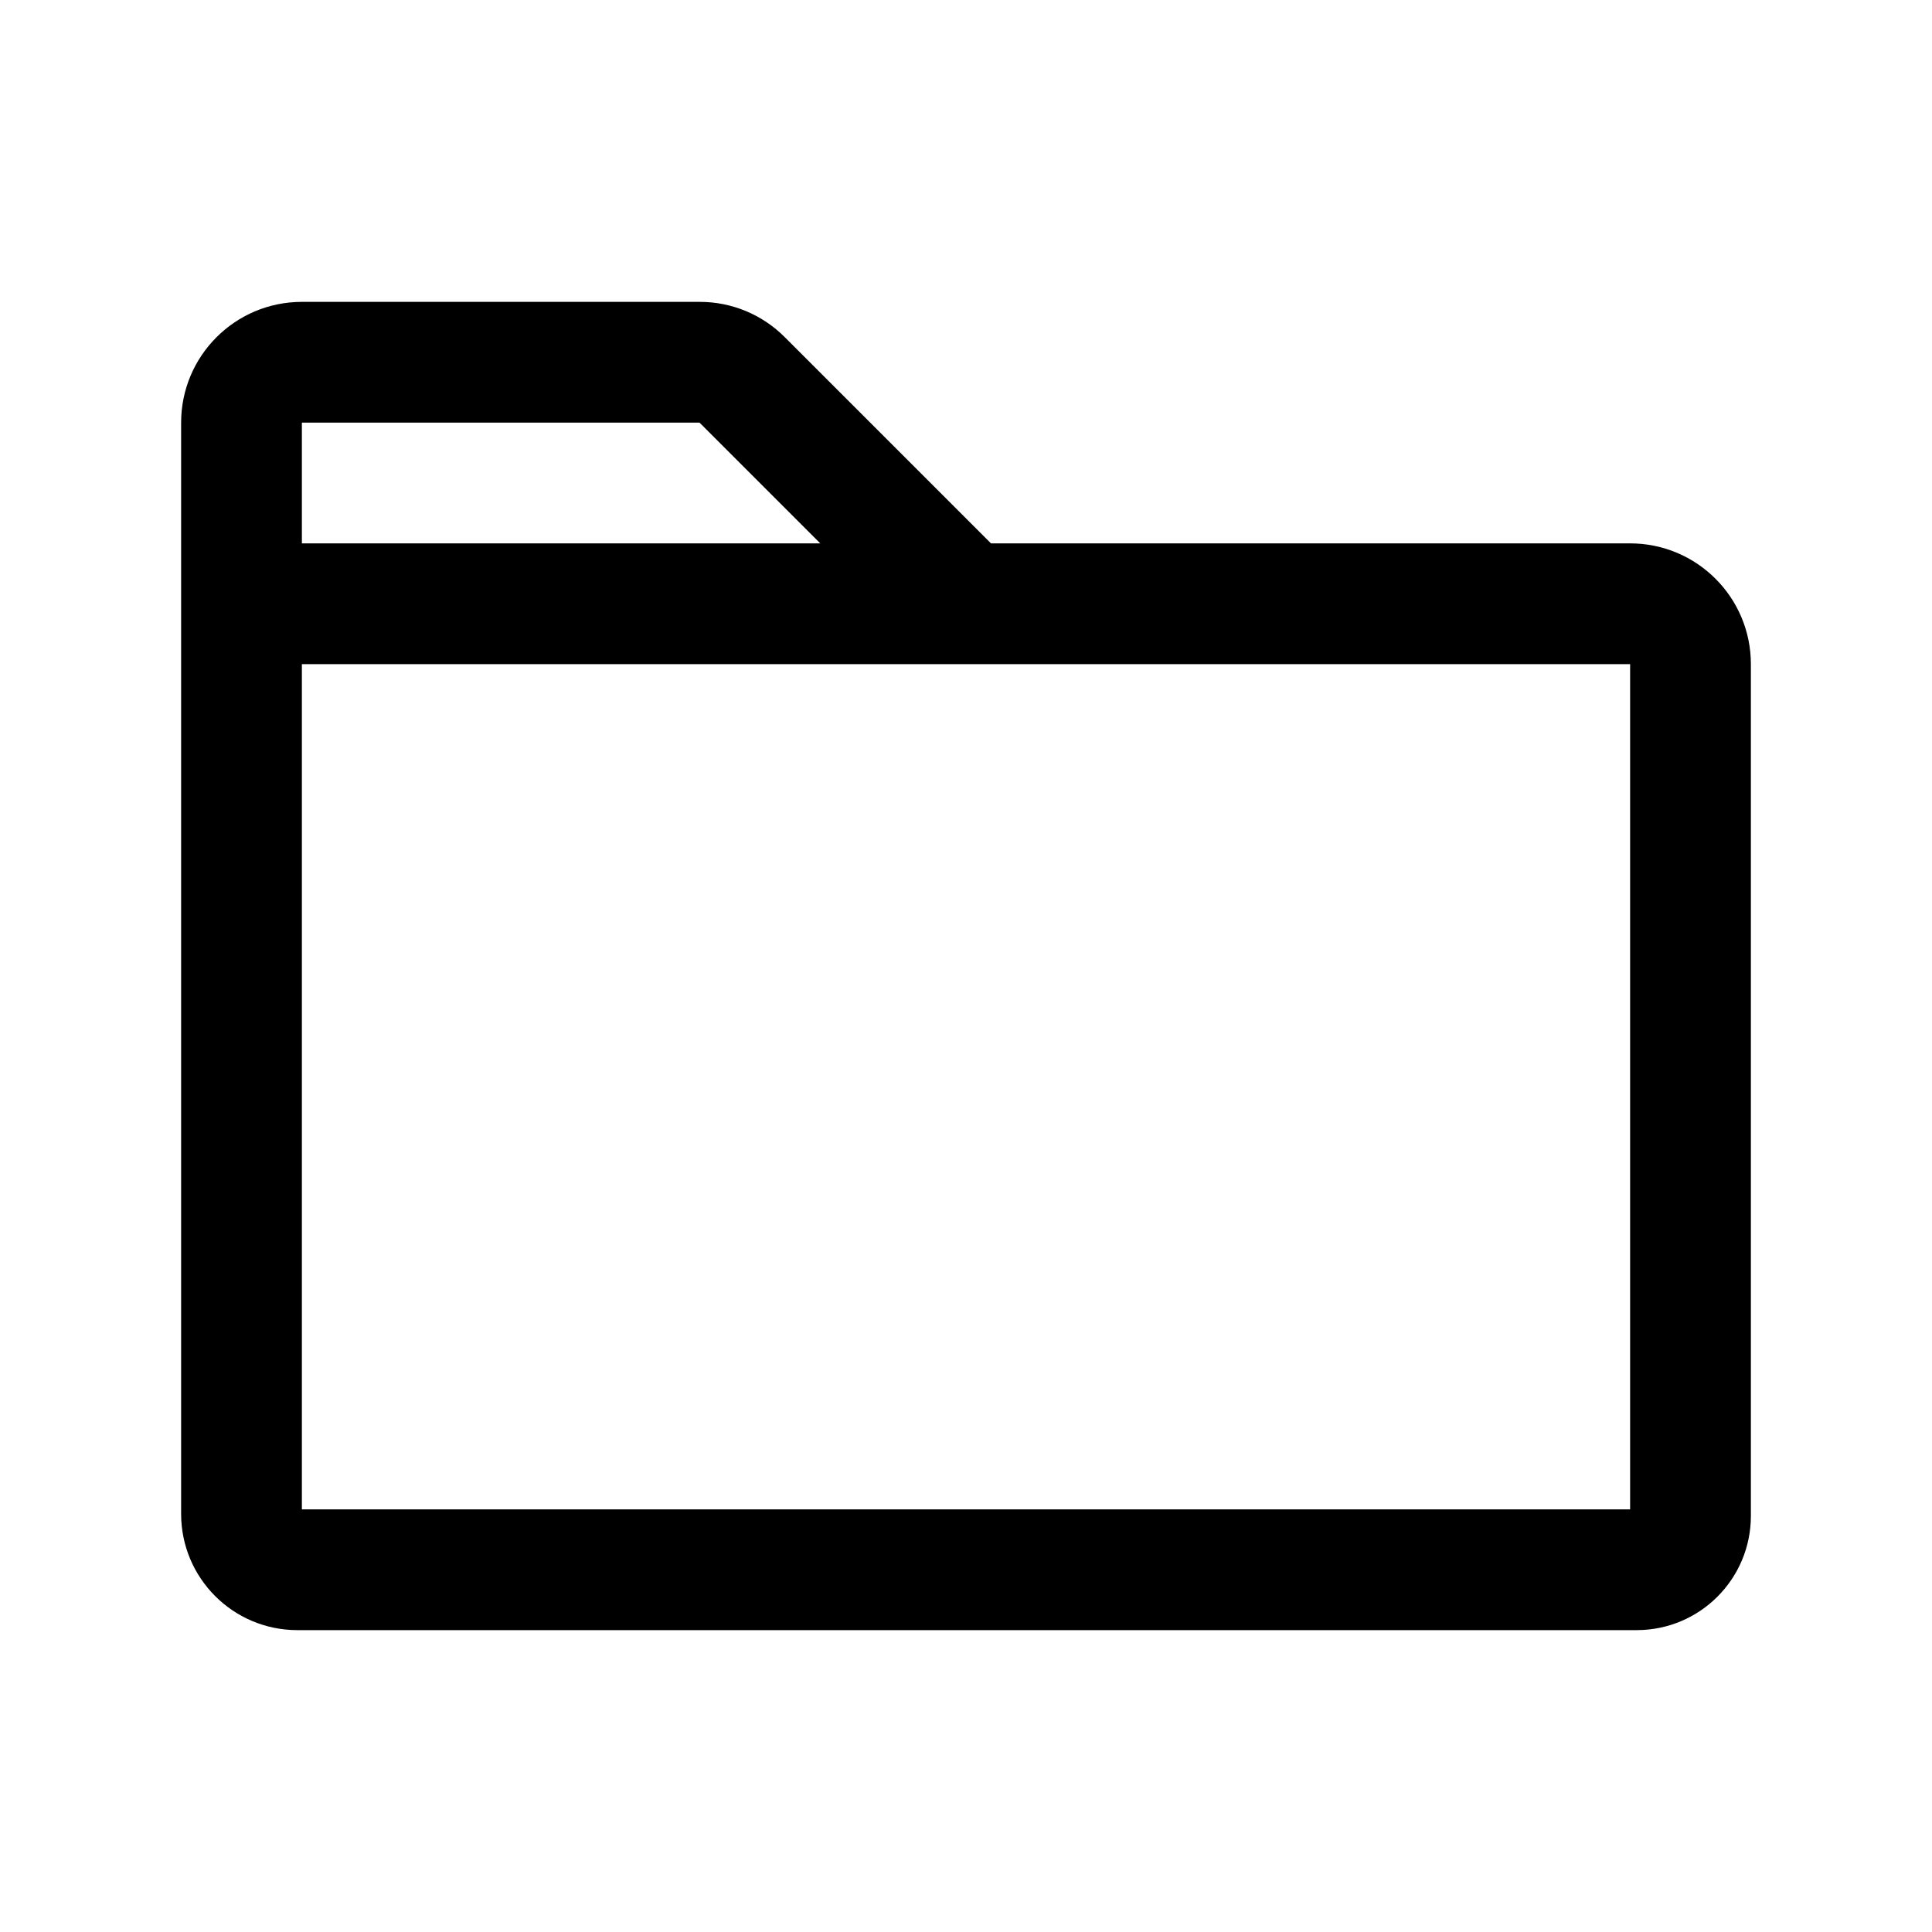
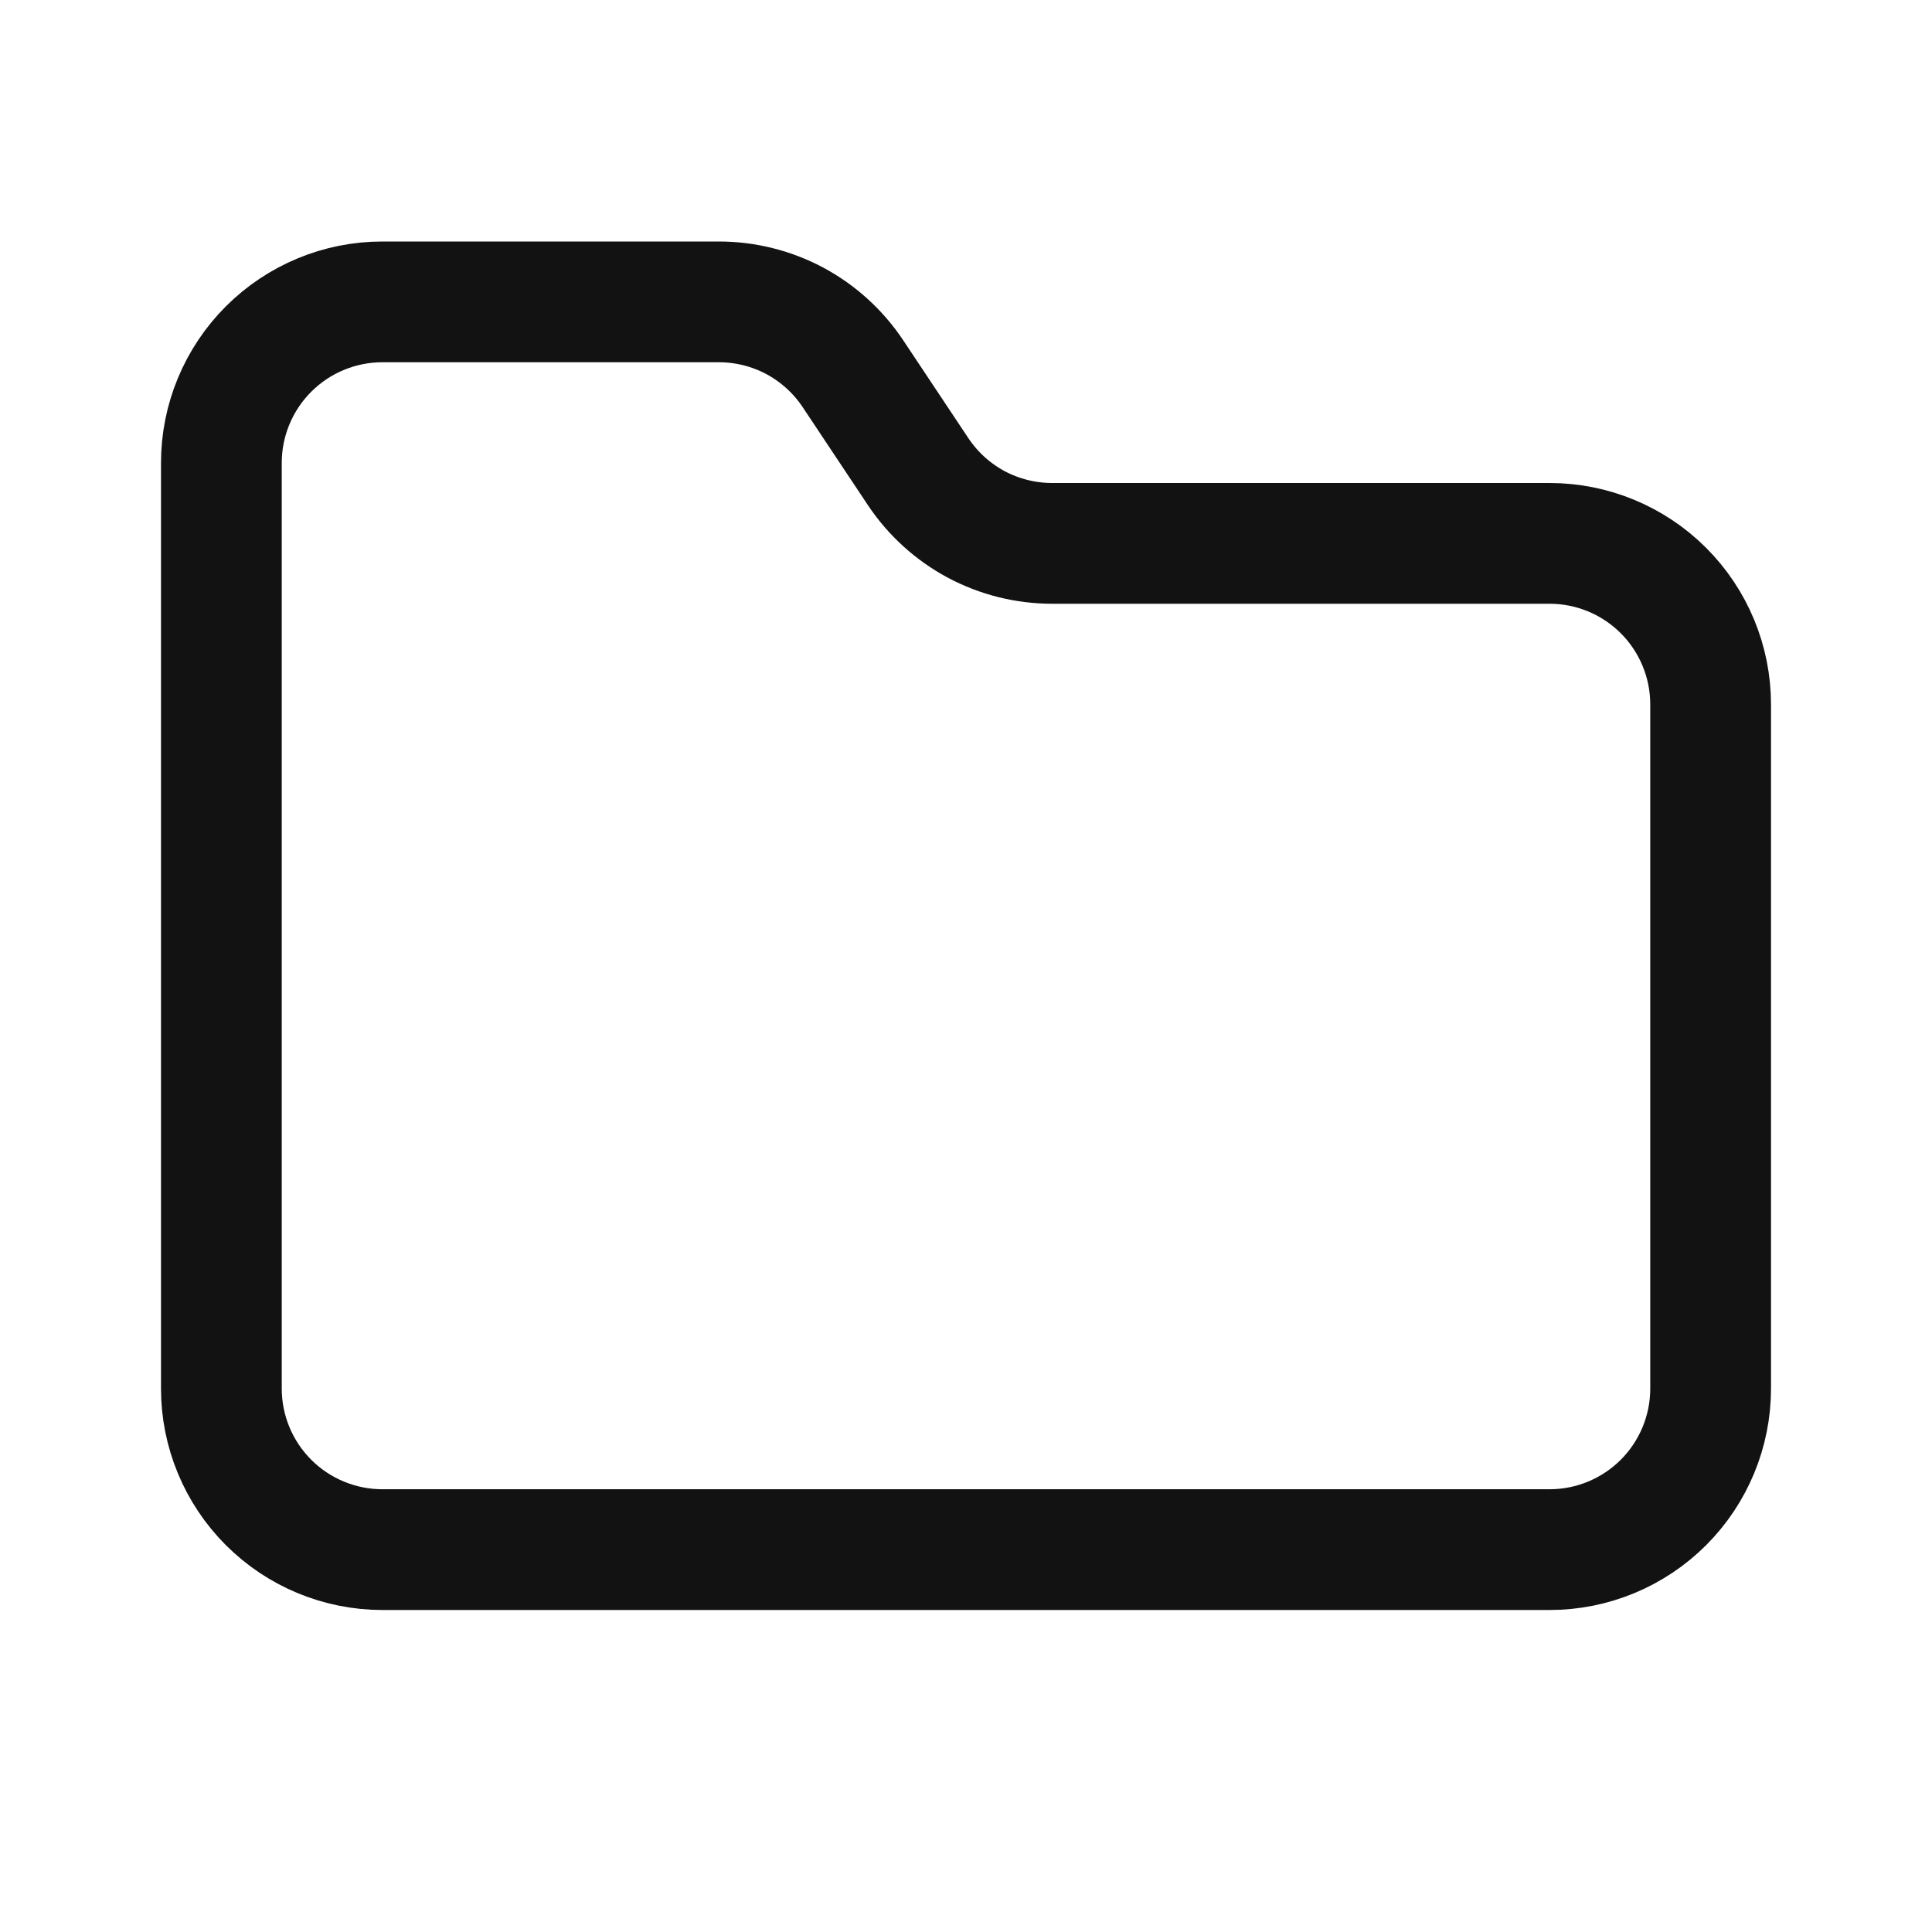
- <svg xmlns="http://www.w3.org/2000/svg" width="24" height="24" fill="#000000" viewBox="0 0 256 256">
-   <path d="M216,72H131.31L104,44.69A15.86,15.86,0,0,0,92.69,40H40A16,16,0,0,0,24,56V200.62A15.4,15.4,0,0,0,39.38,216H216.89A15.13,15.13,0,0,0,232,200.89V88A16,16,0,0,0,216,72ZM40,56H92.69l16,16H40ZM216,200H40V88H216Z" />
+ <svg xmlns="http://www.w3.org/2000/svg" width="24" height="24" viewBox="0 0 24 24" fill="none">
+   <path d="M2.75 5.75V17.25C2.75 17.78 2.961 18.289 3.336 18.664C3.711 19.039 4.22 19.25 4.75 19.25H19.25C19.78 19.25 20.289 19.039 20.664 18.664C21.039 18.289 21.25 17.78 21.25 17.25V8.75C21.25 8.22 21.039 7.711 20.664 7.336C20.289 6.961 19.78 6.75 19.25 6.75H13.07C12.741 6.75 12.417 6.669 12.126 6.514C11.836 6.358 11.589 6.134 11.406 5.86L10.594 4.64C10.411 4.366 10.164 4.142 9.874 3.986C9.583 3.831 9.259 3.75 8.93 3.75H4.75C4.22 3.75 3.711 3.961 3.336 4.336C2.961 4.711 2.75 5.22 2.75 5.75Z" stroke-width="1.5" stroke-linecap="round" stroke-linejoin="round" stroke="#121212" />
</svg>
